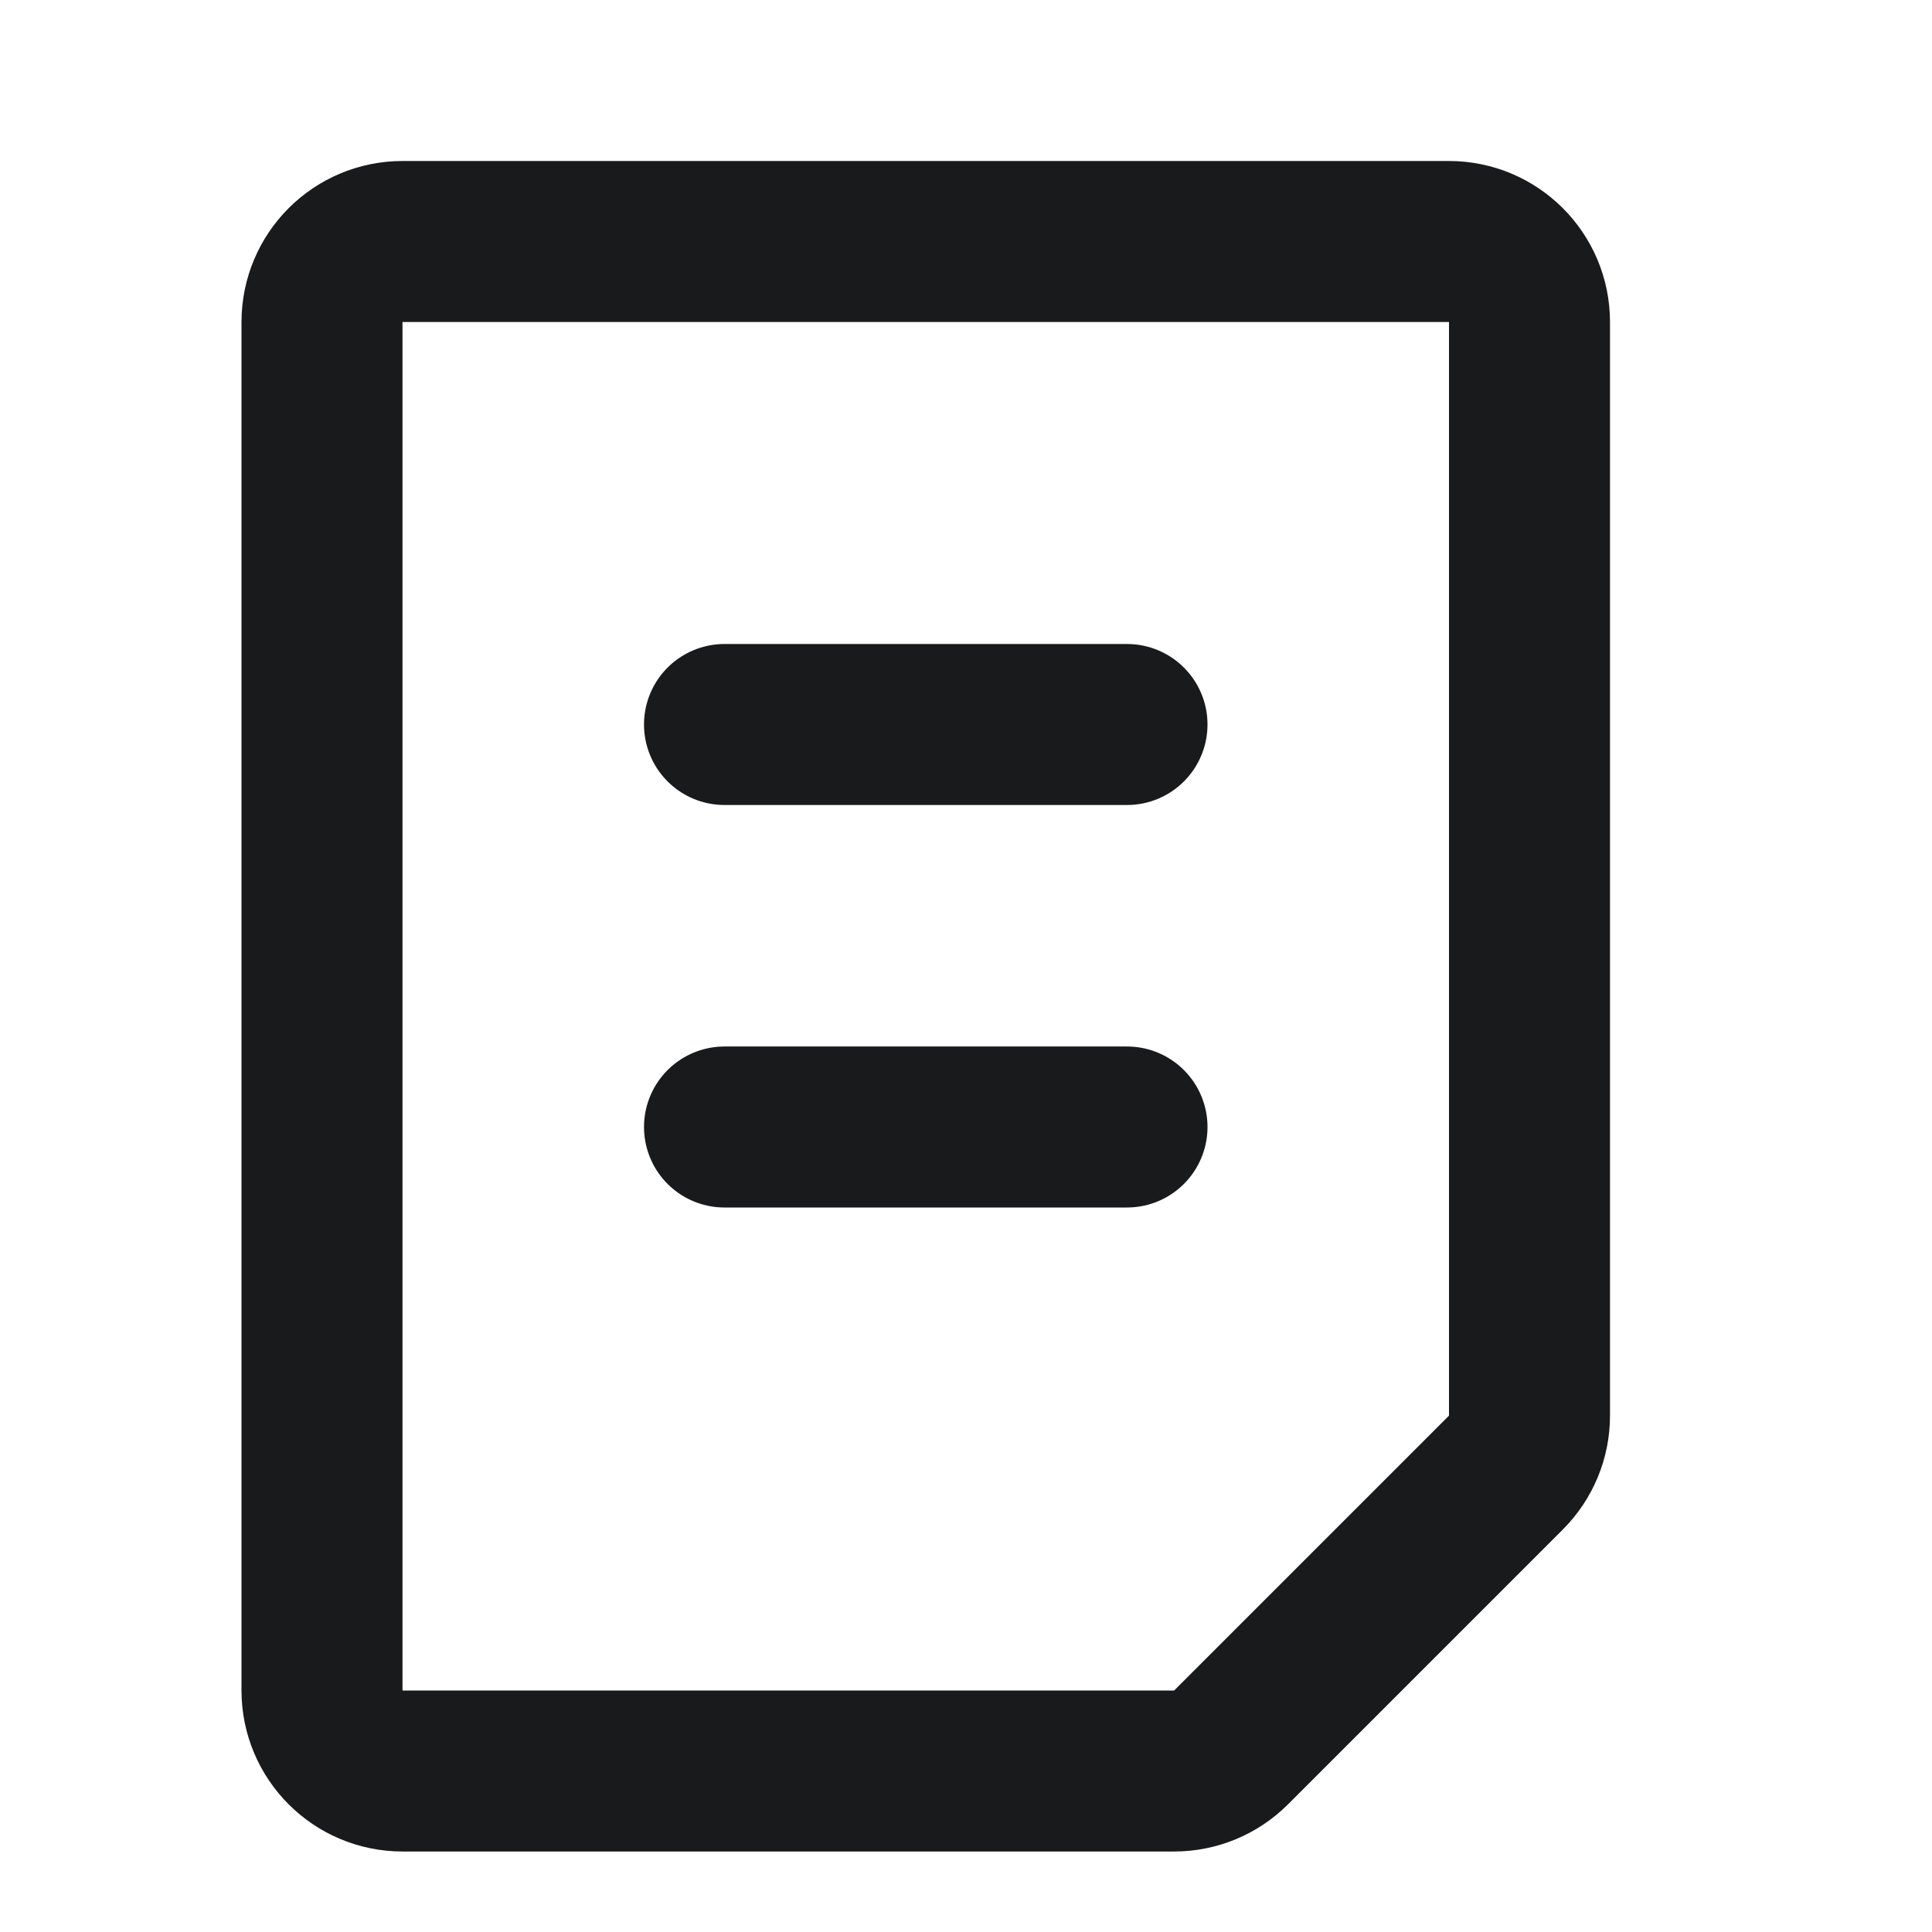
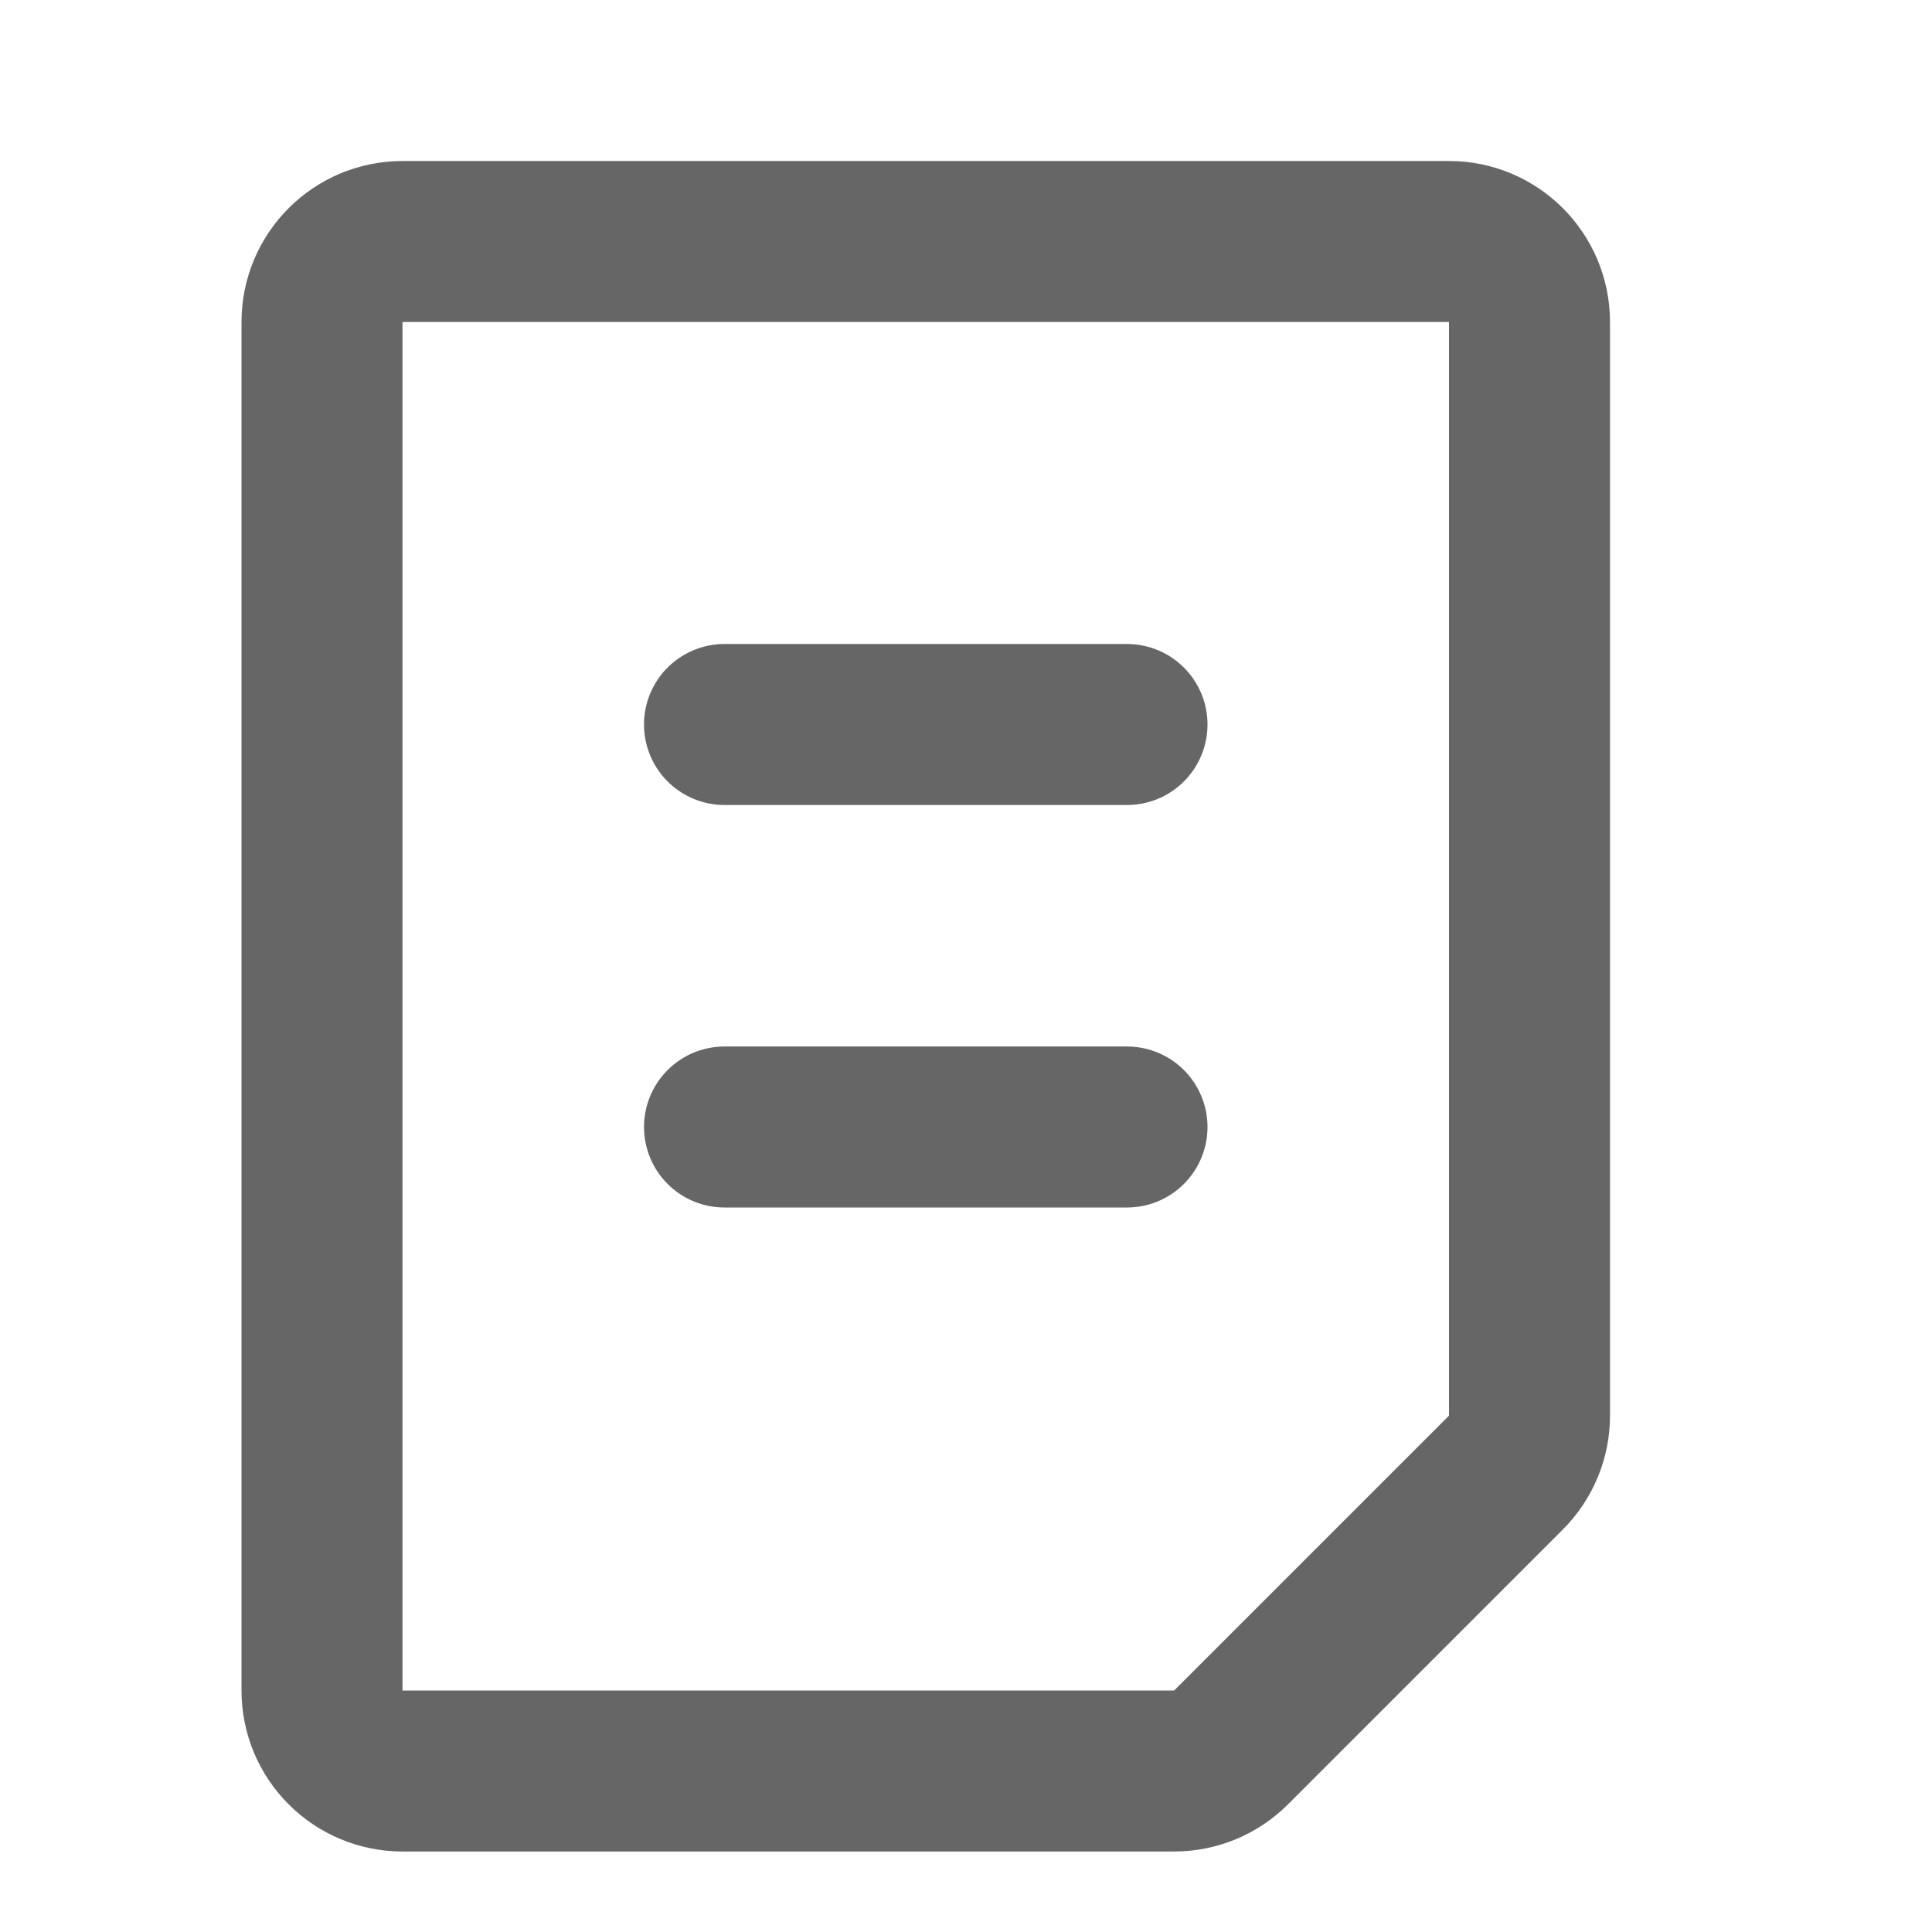
<svg xmlns="http://www.w3.org/2000/svg" width="24" height="24" viewBox="0 0 24 24" fill="none">
-   <path d="M18 3H5C4.448 3 4 3.448 4 4V21C4 21.552 4.448 22 5 22H14.586C14.851 22 15.105 21.895 15.293 21.707L18.707 18.293C18.895 18.105 19 17.851 19 17.586V4C19 3.448 18.552 3 18 3Z" stroke="#181A1C" stroke-width="2" />
-   <line x1="9" y1="9" x2="14" y2="9" stroke="#181A1C" stroke-width="2" stroke-linecap="round" />
-   <line x1="9" y1="14" x2="14" y2="14" stroke="#181A1C" stroke-width="2" stroke-linecap="round" />
+   <path d="M18 3H5C4.448 3 4 3.448 4 4V21C4 21.552 4.448 22 5 22H14.586C14.851 22 15.105 21.895 15.293 21.707L18.707 18.293C18.895 18.105 19 17.851 19 17.586V4C19 3.448 18.552 3 18 3Z" stroke="#666666" stroke-width="2" />
+   <line x1="9" y1="9" x2="14" y2="9" stroke="#666666" stroke-width="2" stroke-linecap="round" />
+   <line x1="9" y1="14" x2="14" y2="14" stroke="#666666" stroke-width="2" stroke-linecap="round" />
</svg>
